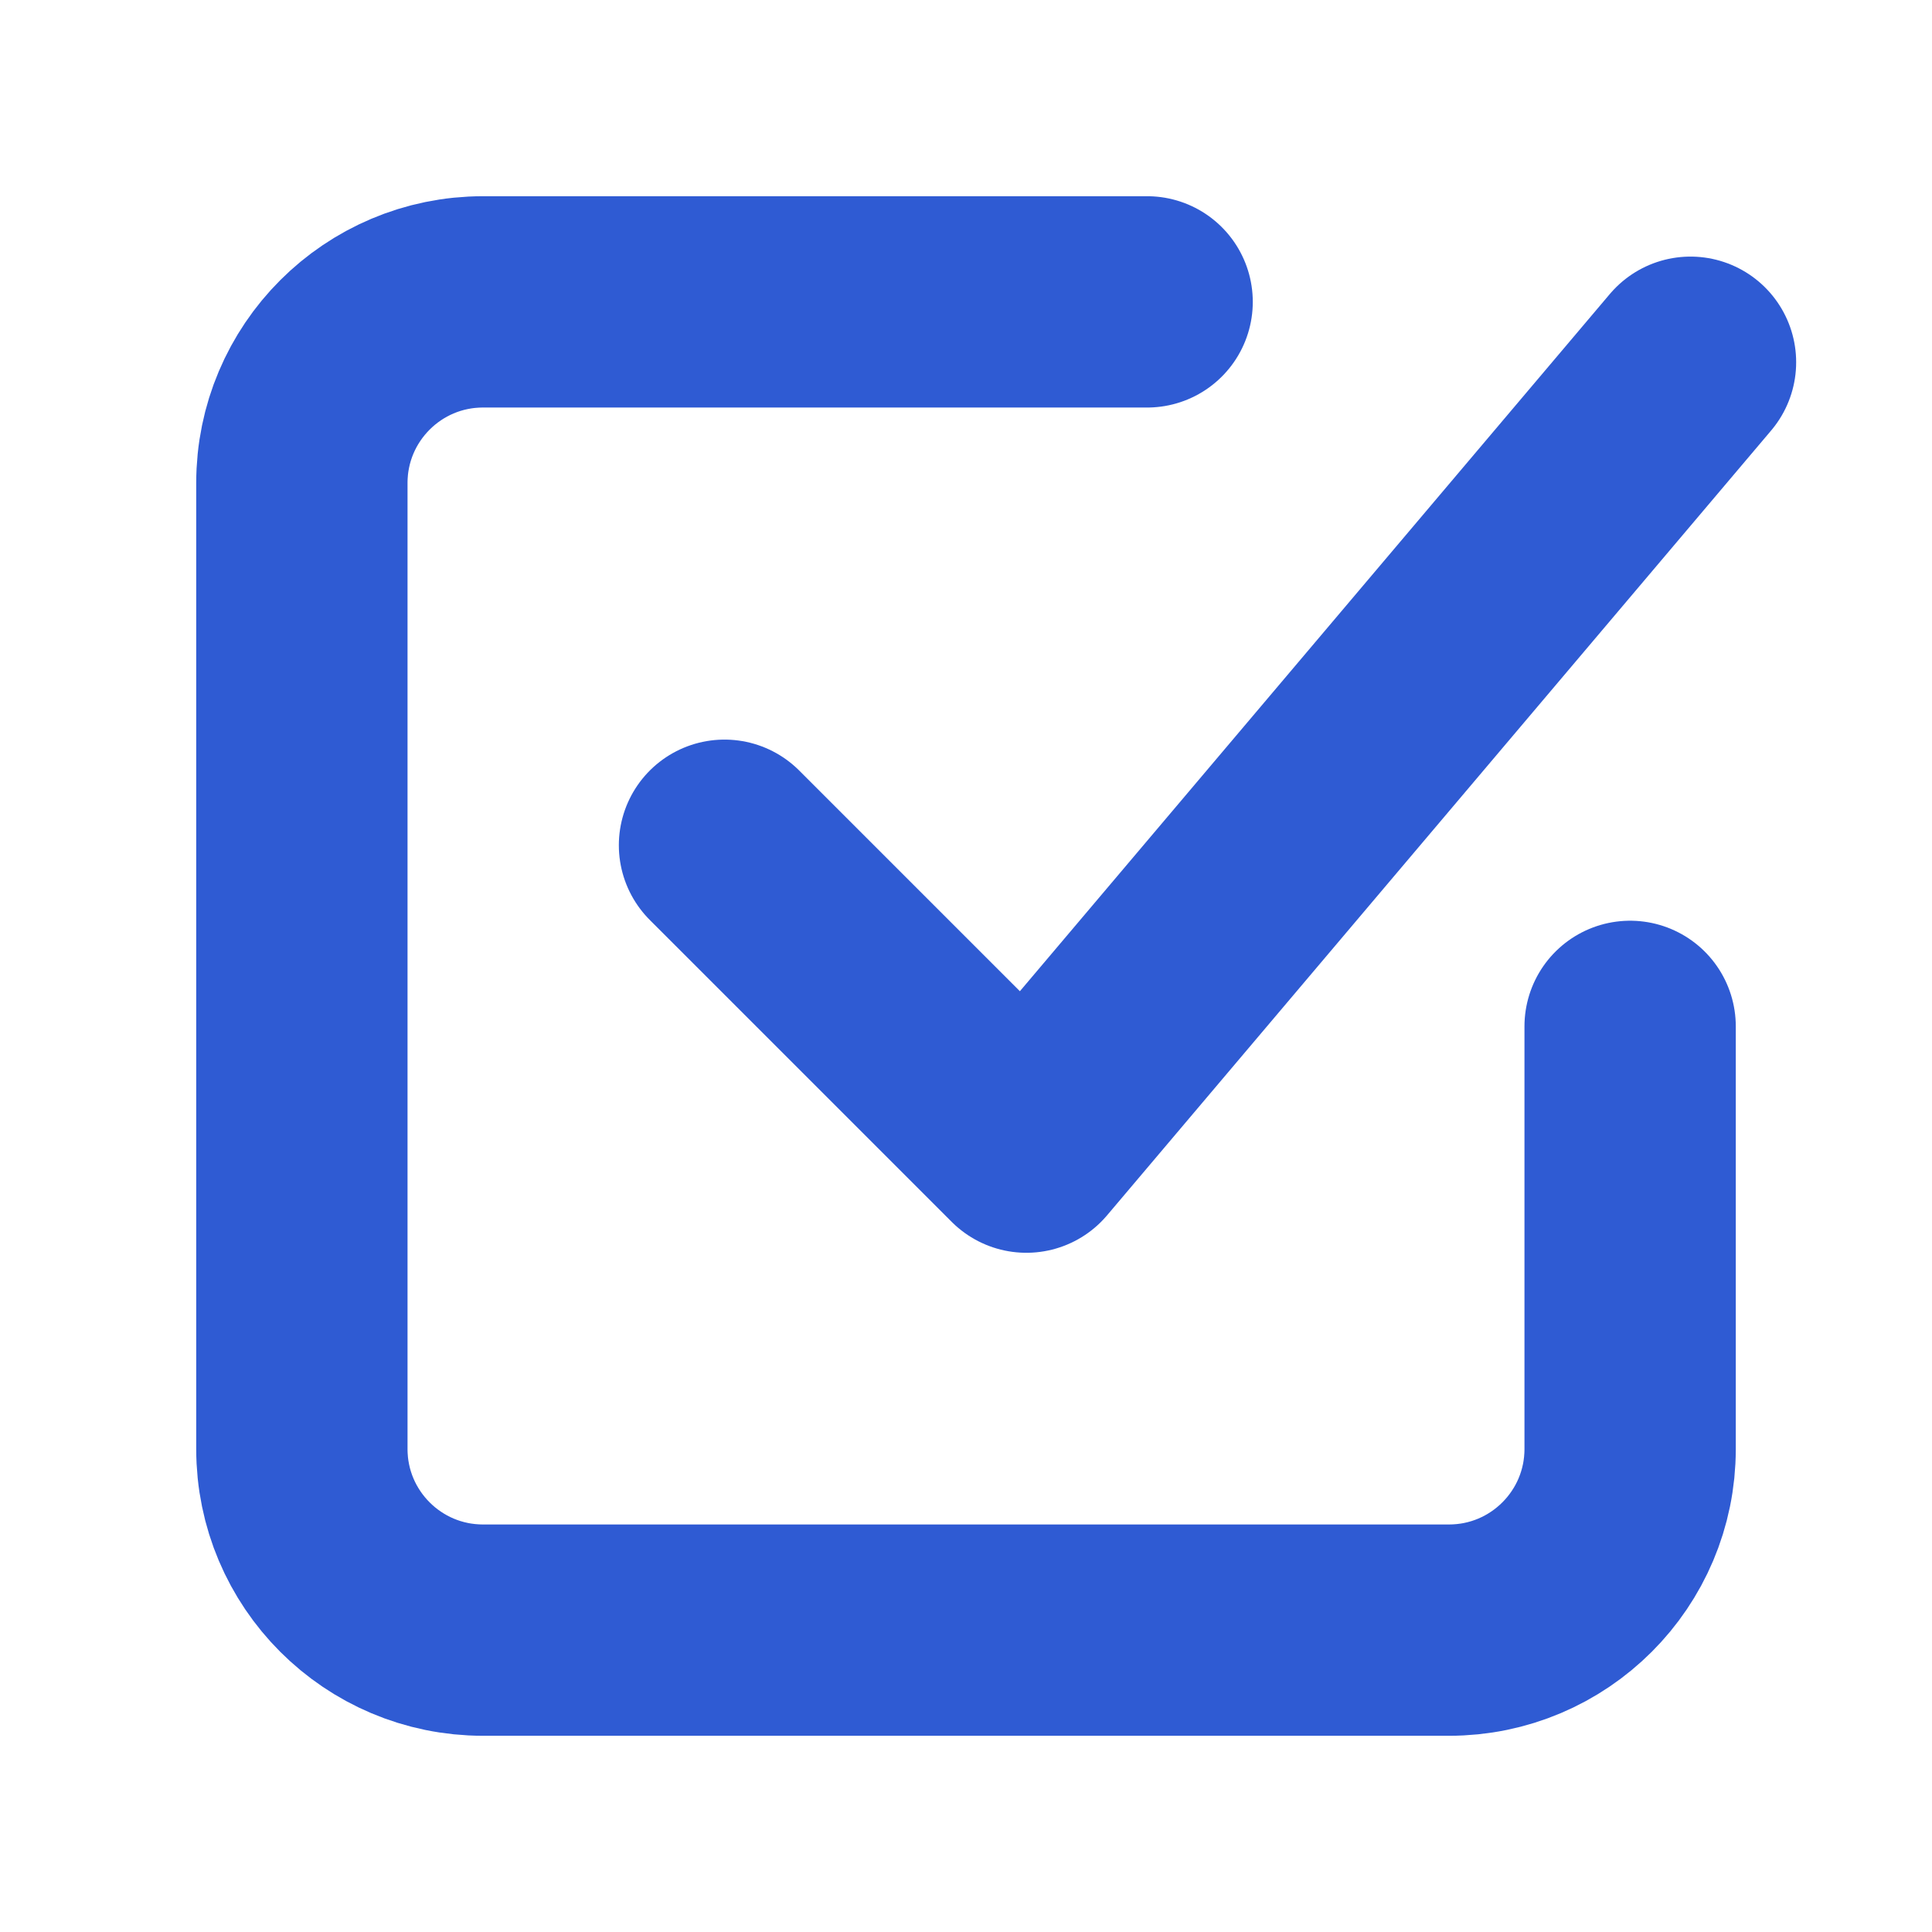
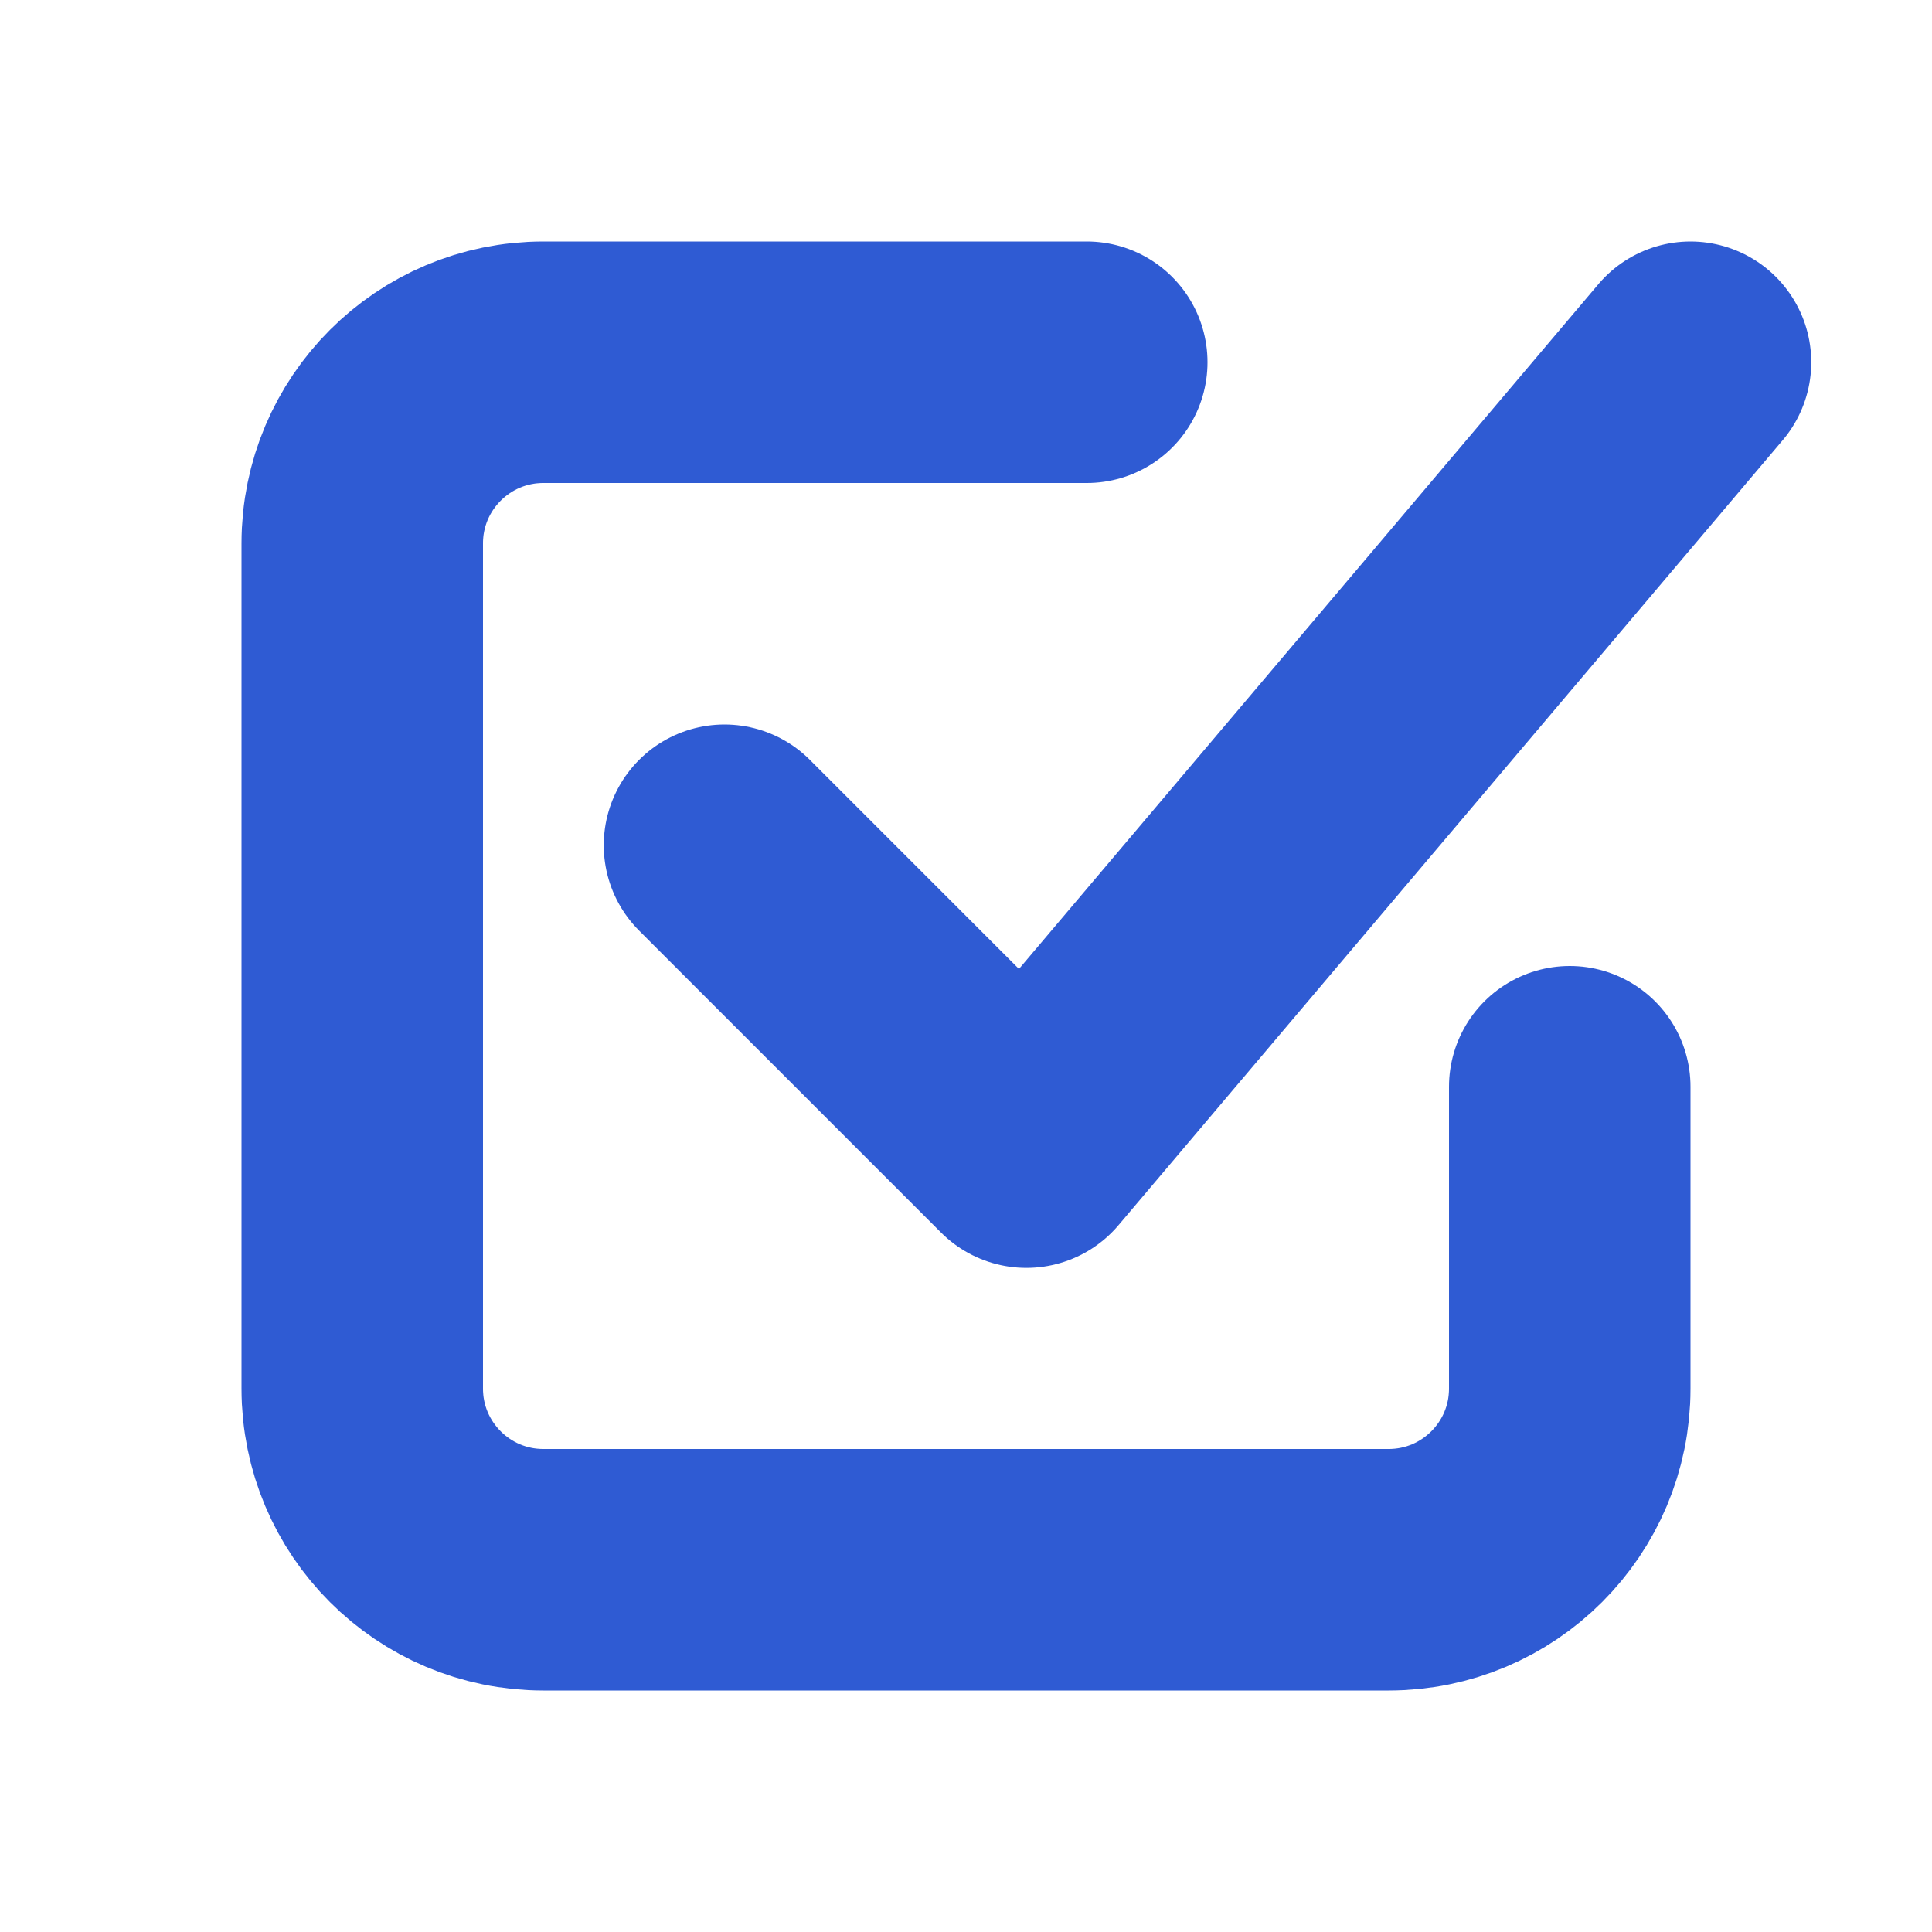
<svg xmlns="http://www.w3.org/2000/svg" width="32" height="32" viewBox="0 0 32 32" role="img" aria-labelledby="title">
  <g color="#2f5bd3">
-     <path d="M19 5H8a3 3 0 0 0-3 3v16a3 3 0 0 0 3 3h16a3 3 0 0 0 3-3v-7M12 14l5 5L28 6" fill="none" stroke="currentColor" stroke-width="3.5" stroke-linecap="round" stroke-linejoin="round" />
+     <path d="M18 6H9a3 3 0 0 0-3 3v14a3 3 0 0 0 3 3h14a3 3 0 0 0 3-3v-5M12 14l5 5L28 6" fill="none" stroke="currentColor" stroke-width="4" stroke-linecap="round" stroke-linejoin="round" />
  </g>
</svg>
